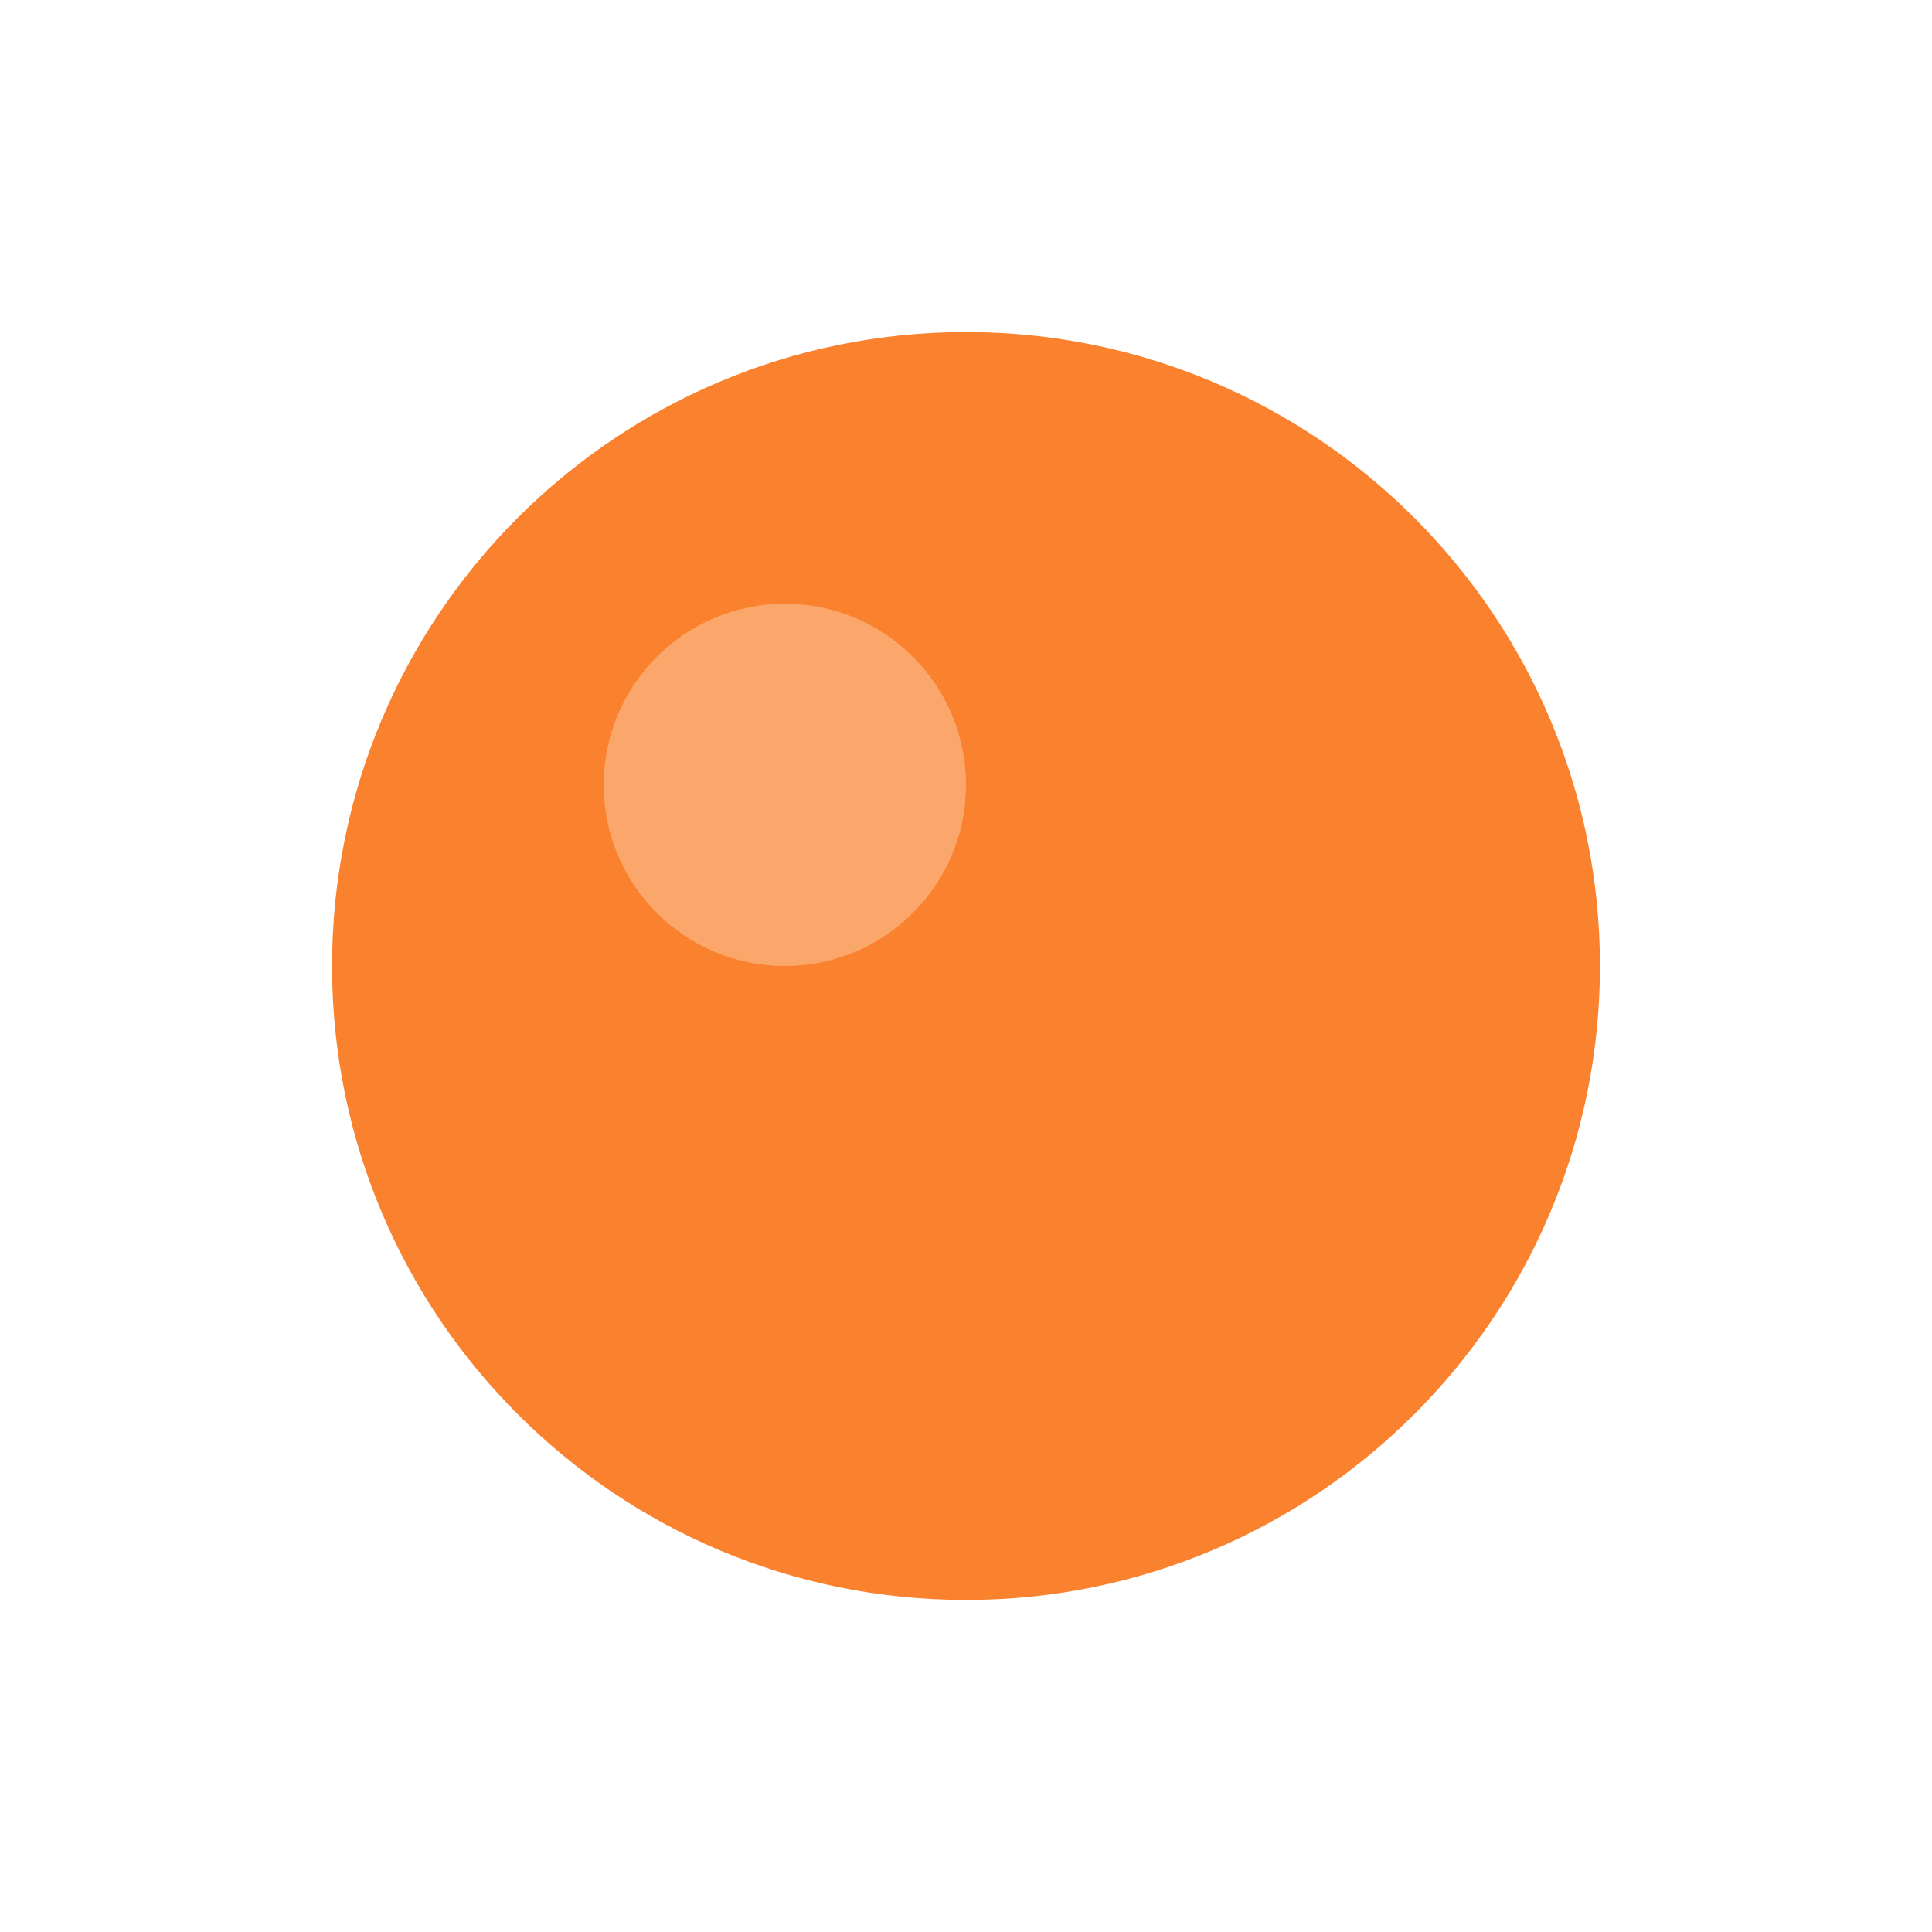
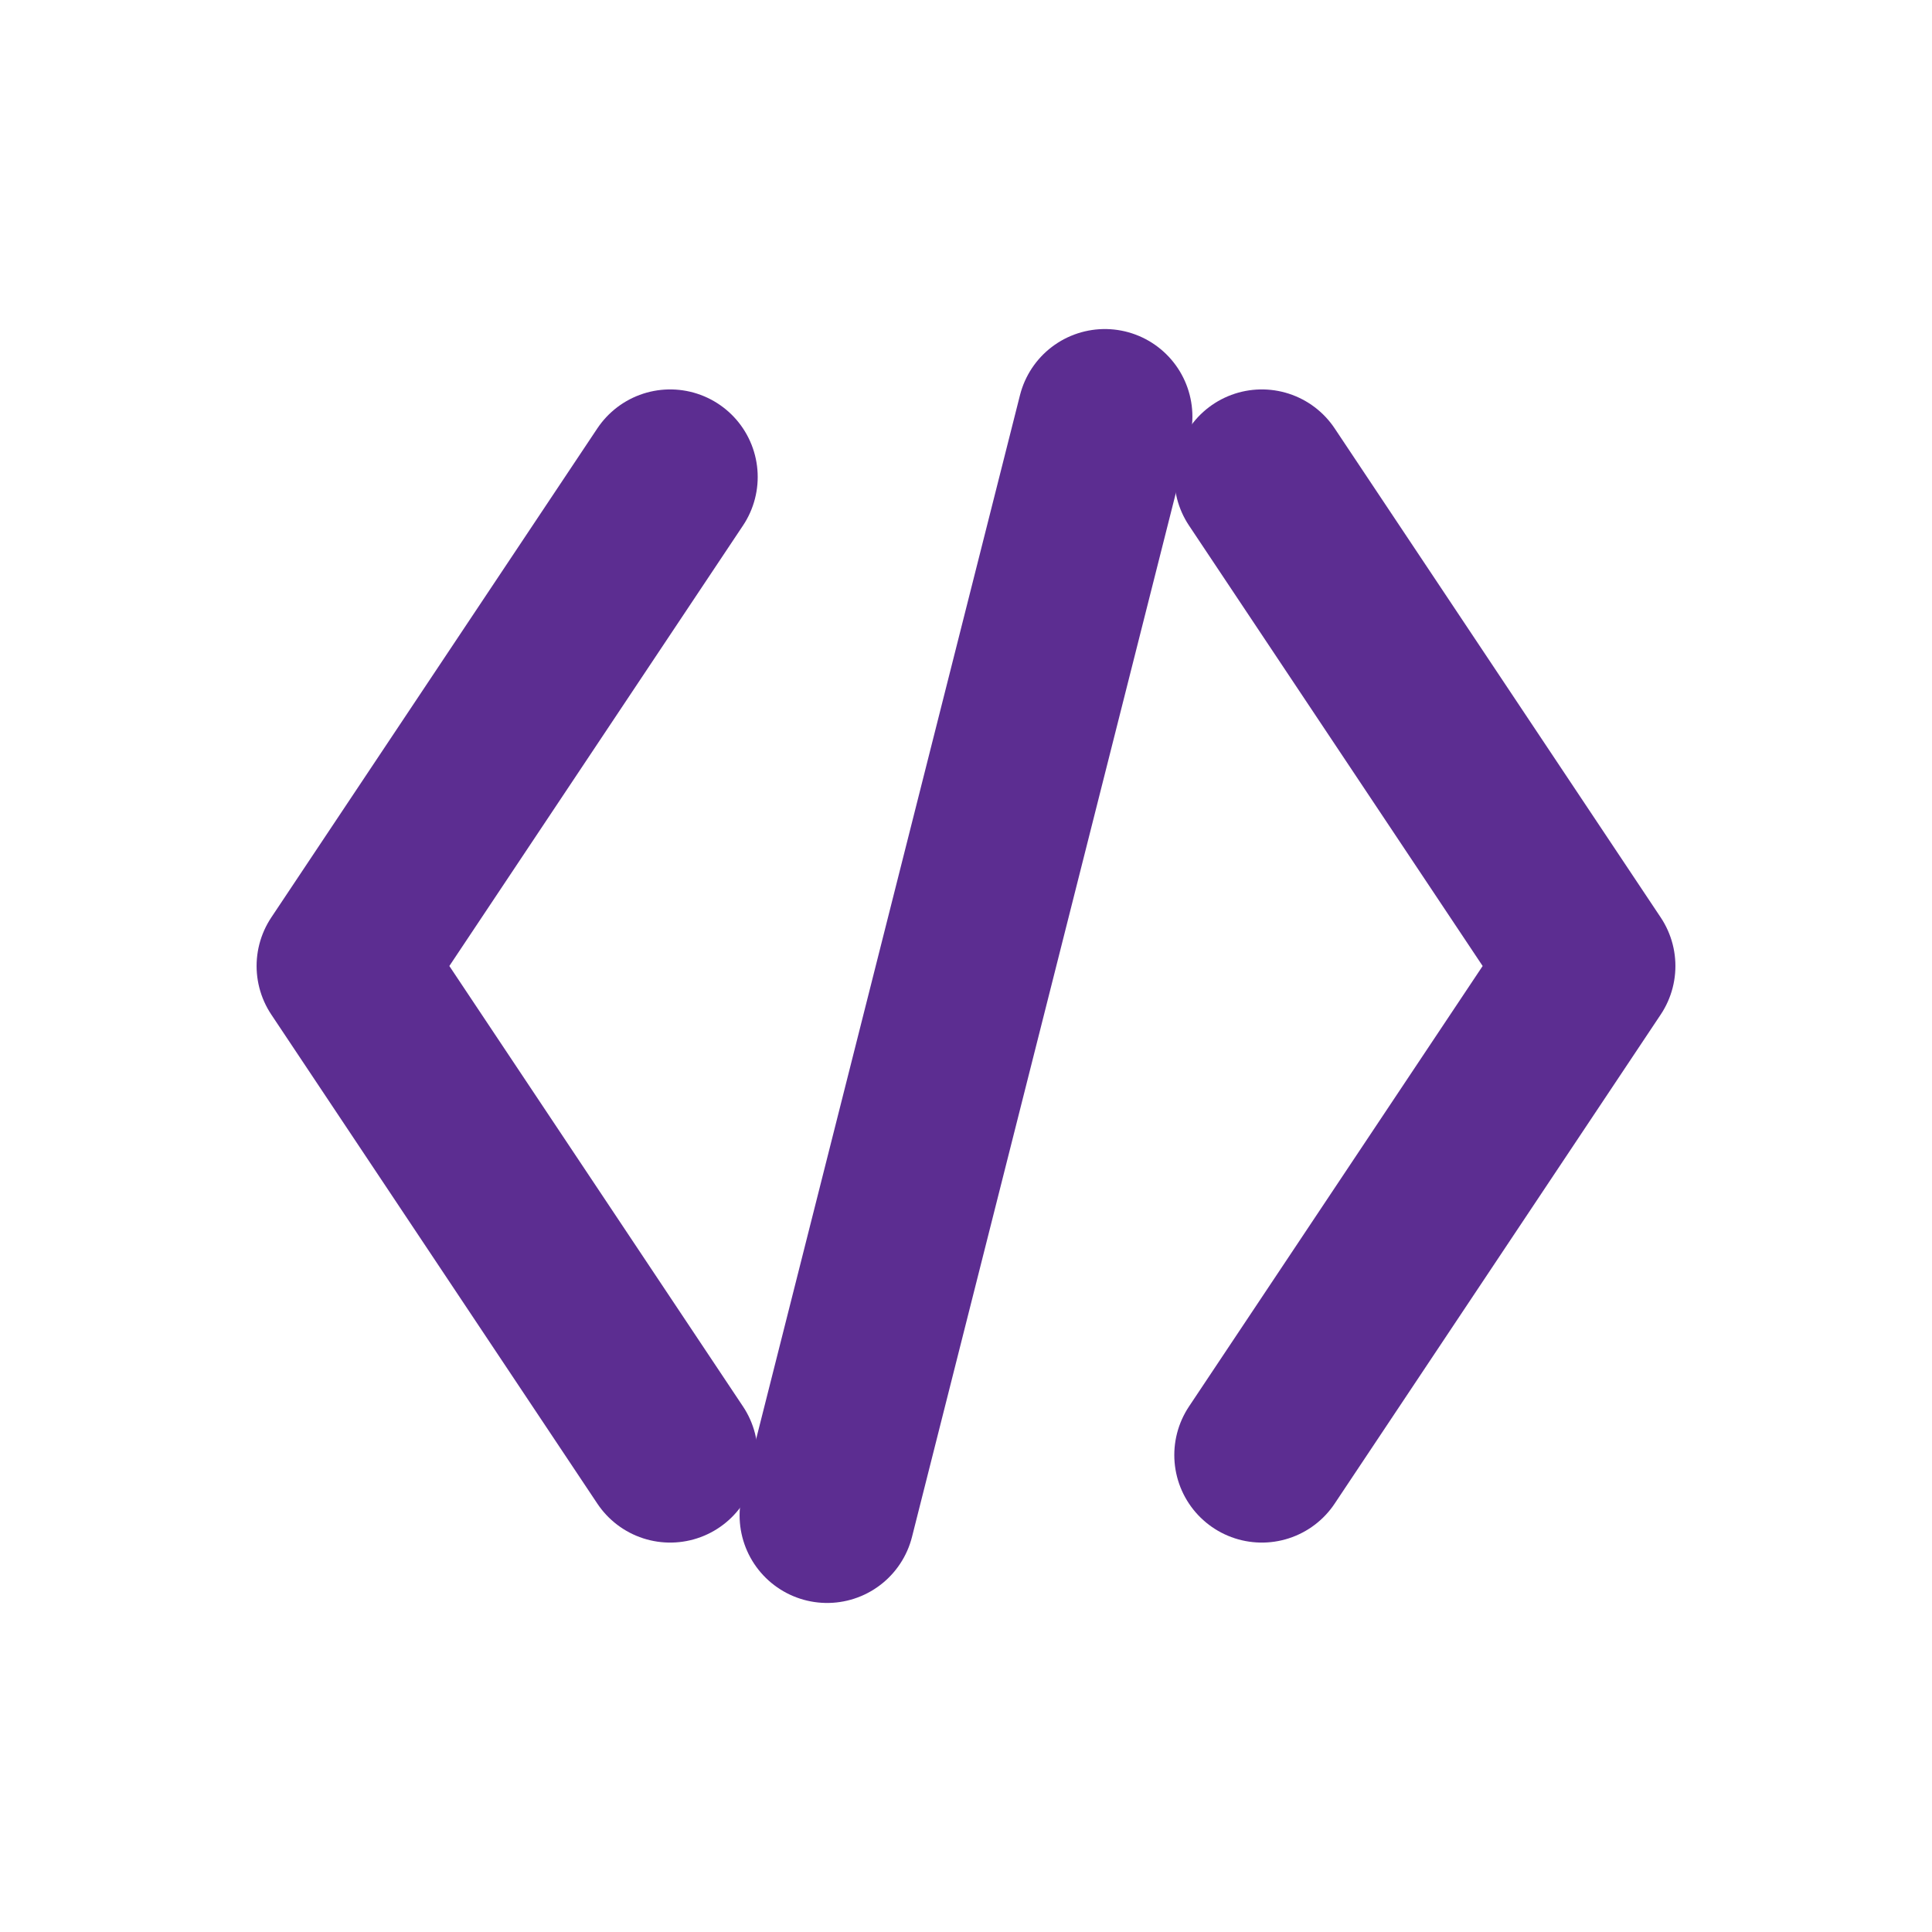
- <svg xmlns="http://www.w3.org/2000/svg" width="16" height="16" viewBox="0 0 16 16">
-   <circle cx="8" cy="8" r="5" fill="#f97316" stroke="#f97316" stroke-width="0.5" opacity="0.9" />
-   <circle cx="6.5" cy="6.5" r="1.5" fill="rgba(255,255,255,0.3)" />
+ <svg xmlns="http://www.w3.org/2000/svg" width="16" height="16" viewBox="0 0 16 16" fill="none">
+   <path d="M5.55 3.95 2.85 8 5.55 12.05" stroke="#5C2D91" stroke-width="1.45" stroke-linecap="round" stroke-linejoin="round" />
+   <path d="M10.45 3.95 13.15 8 10.45 12.05" stroke="#5C2D91" stroke-width="1.45" stroke-linecap="round" stroke-linejoin="round" />
+   <path d="M9.15 3.45 6.85 12.55" stroke="#5C2D91" stroke-width="1.45" stroke-linecap="round" />
</svg>
